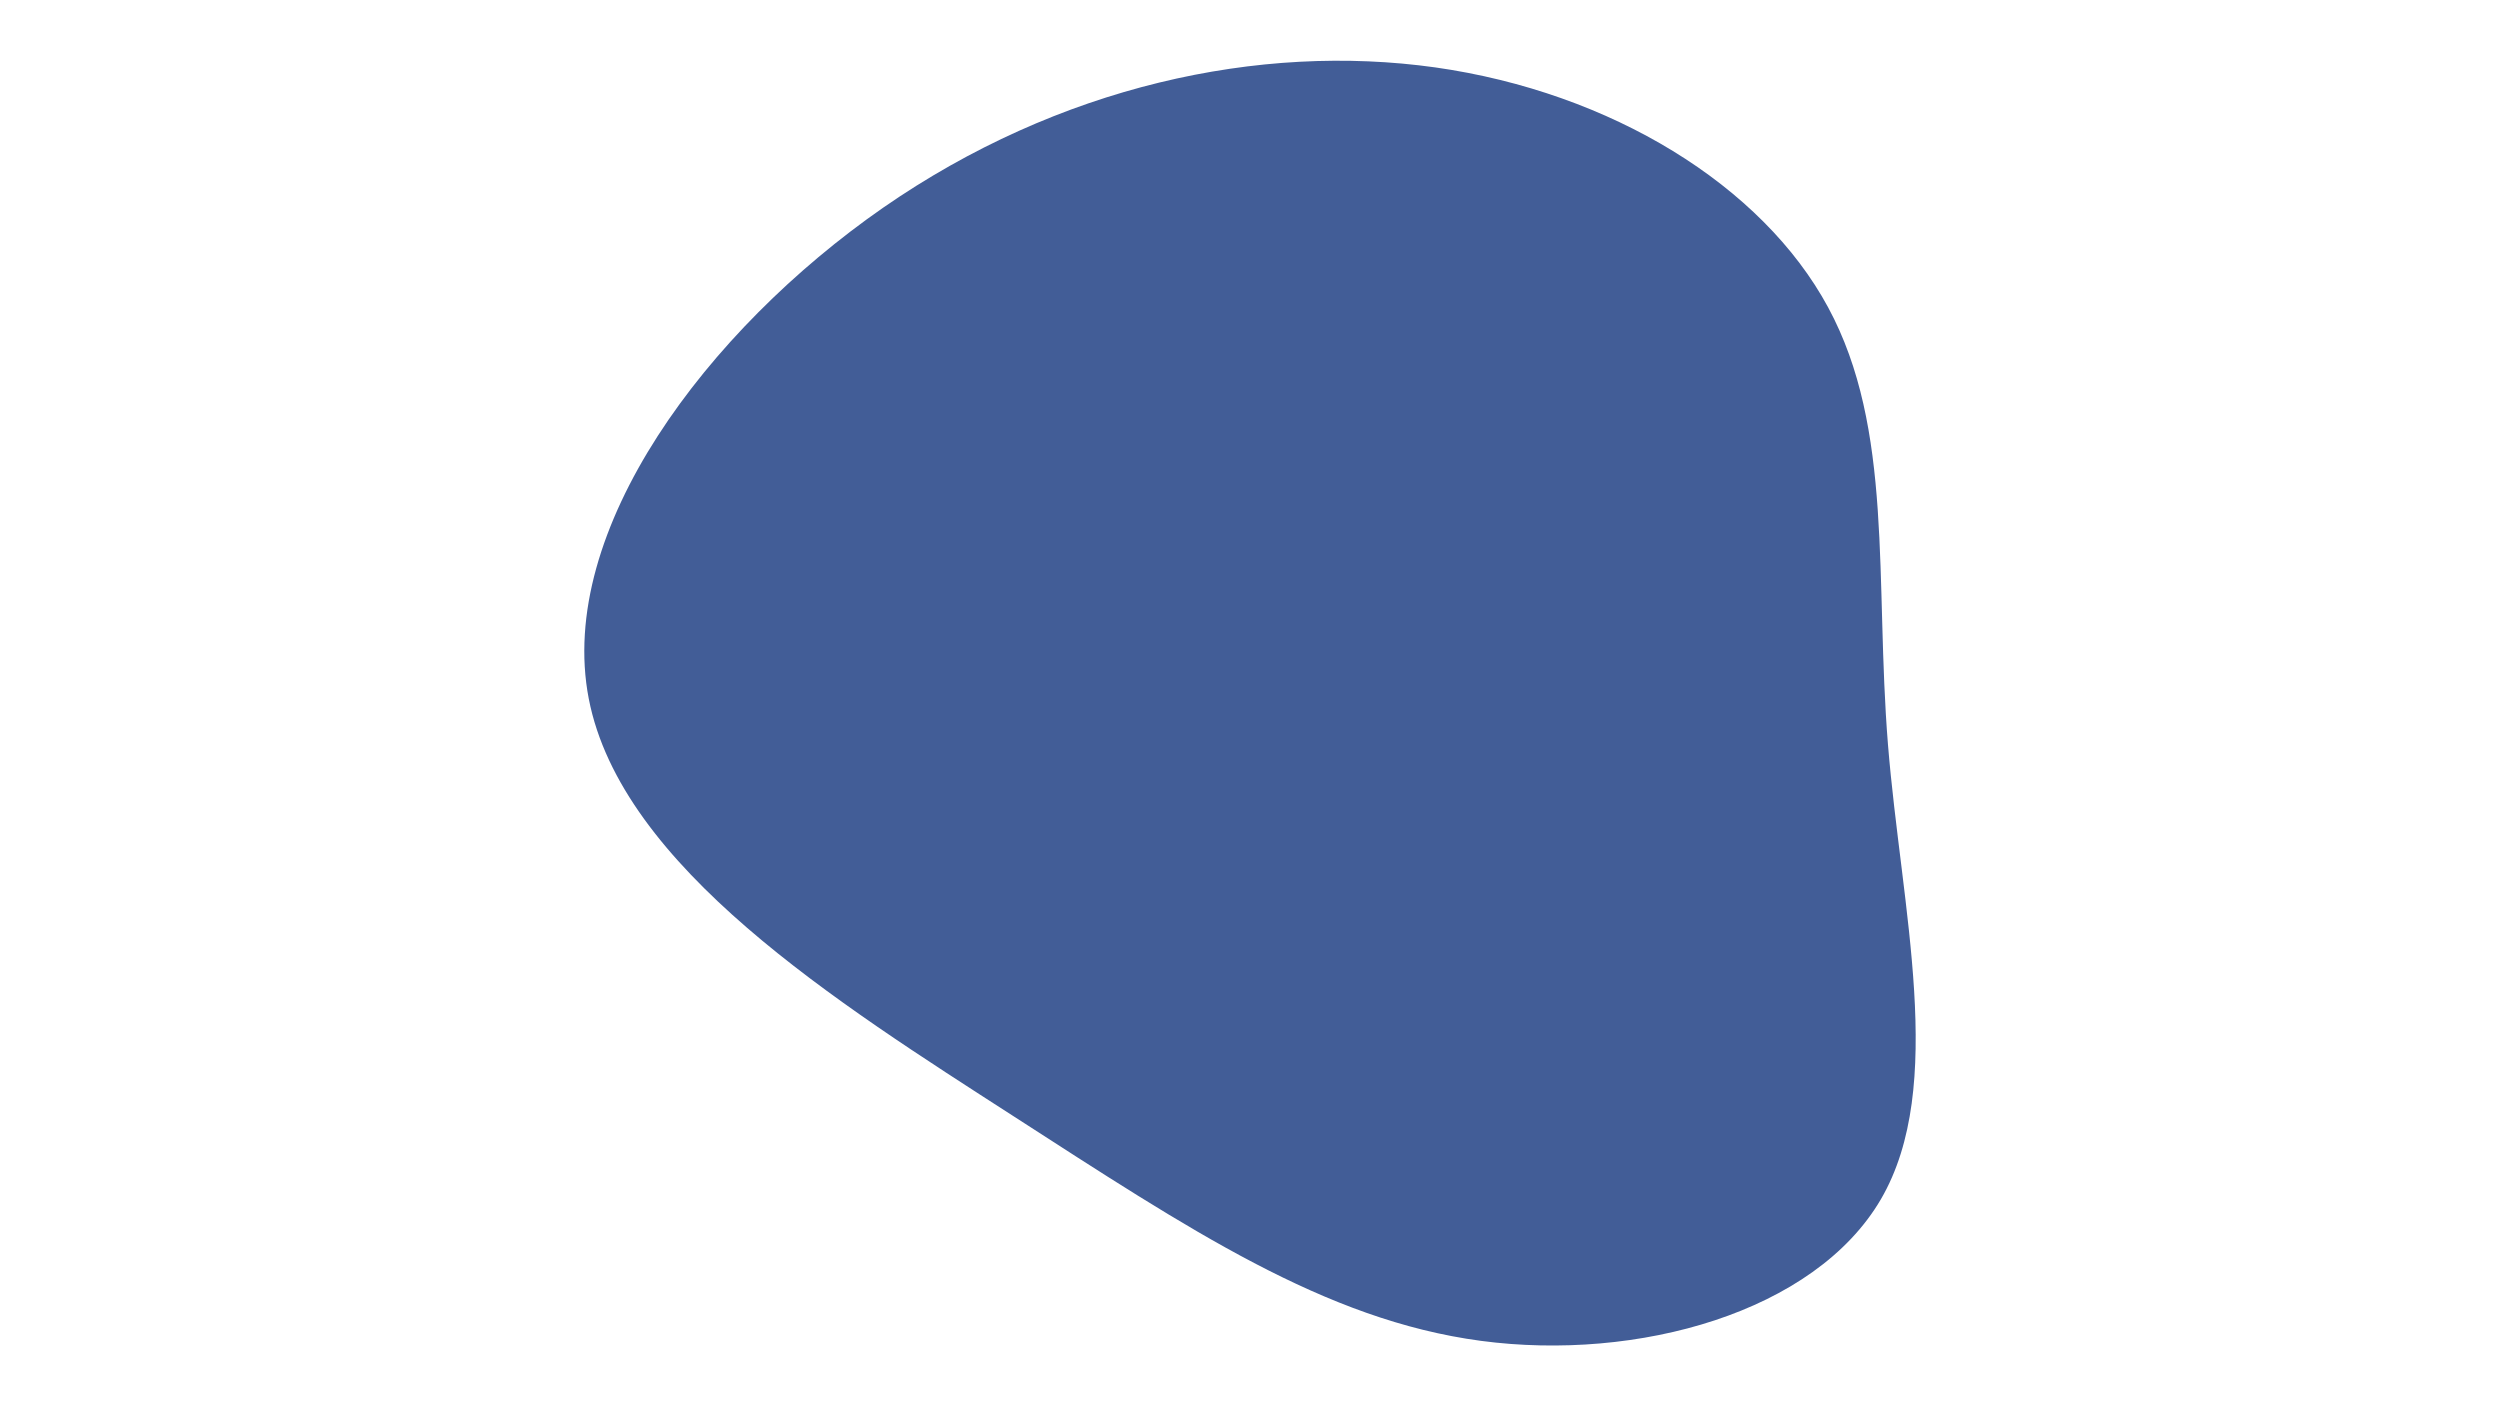
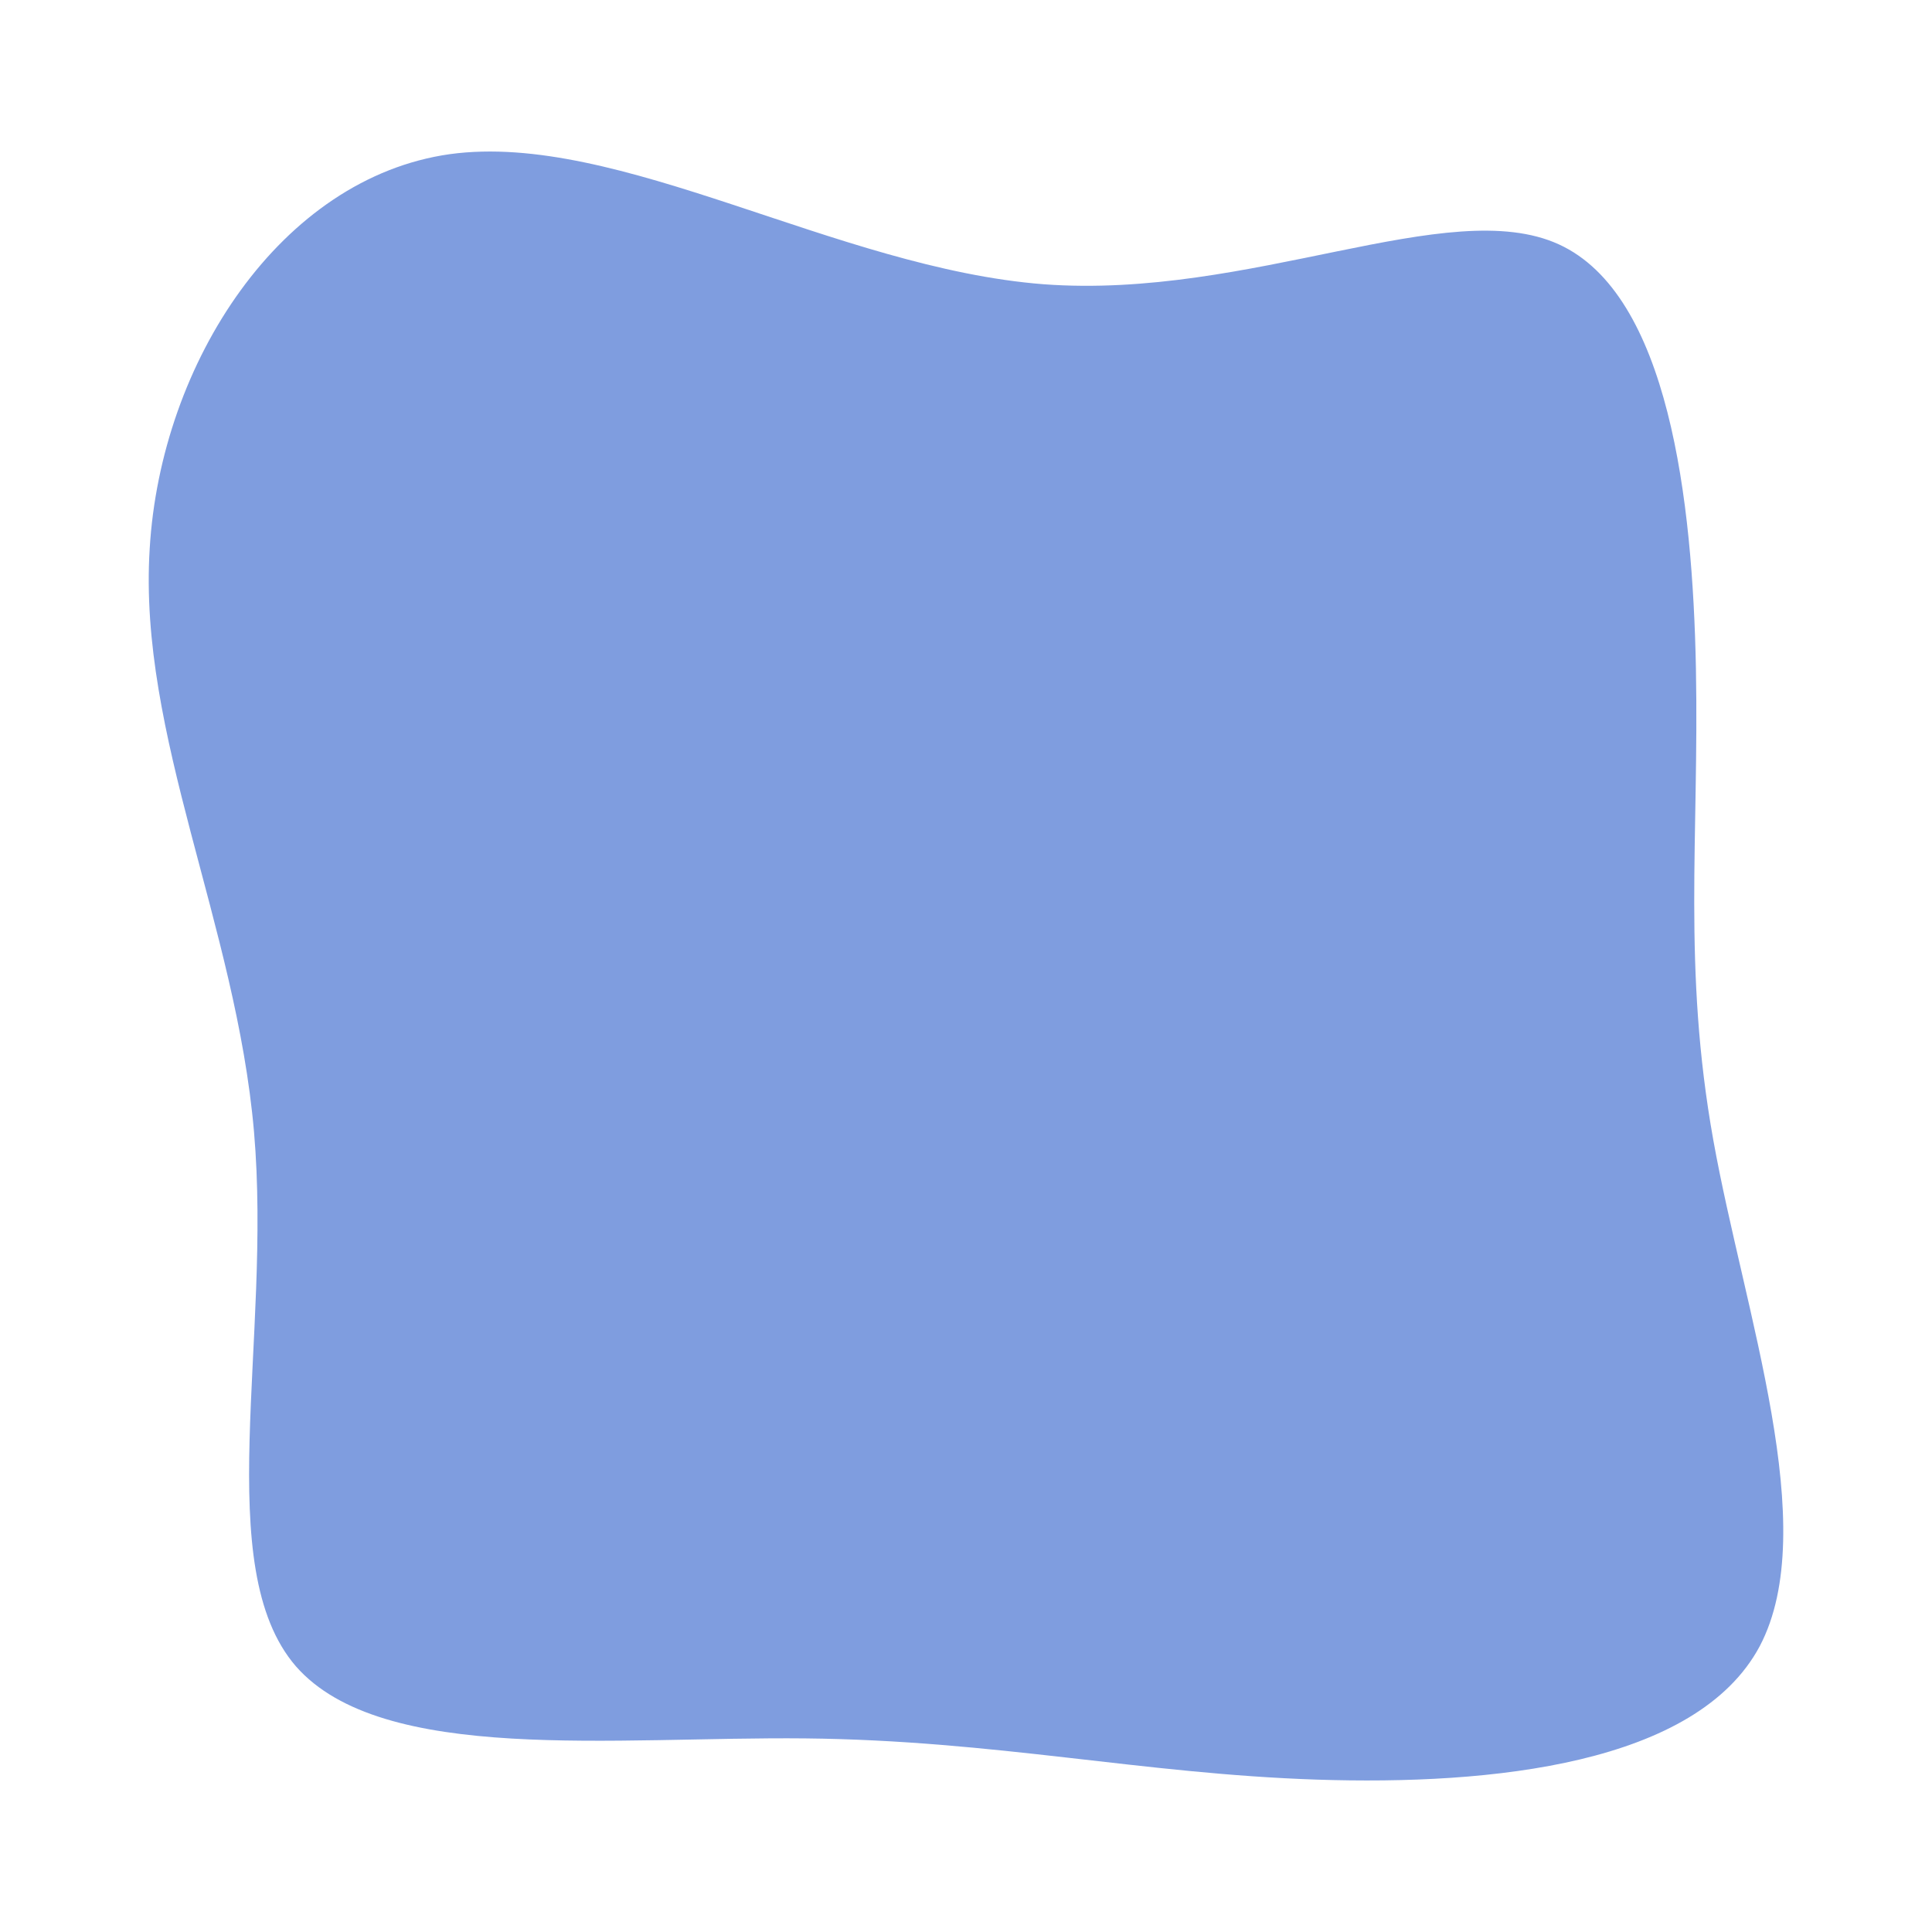
- <svg xmlns="http://www.w3.org/2000/svg" id="visual" viewBox="0 0 960 540" width="960" height="540" version="1.1">
-   <g transform="translate(560.6791 280.7886)">
-     <path d="M141.3 -162.8C166.6 -116 159.2 -58 164.3 5.1C169.4 68.1 186.9 136.2 161.6 179.7C136.2 223.2 68.1 242.1 8 234.1C-52.1 226.1 -104.2 191.2 -171.7 147.7C-239.2 104.2 -322.1 52.1 -334.6 -12.5C-347.1 -77.1 -289.1 -154.1 -221.6 -201C-154.1 -247.8 -77.1 -264.4 -9.5 -254.9C58 -245.3 116 -209.6 141.3 -162.8" fill="#425d97" />
+ <svg xmlns="http://www.w3.org/2000/svg" id="visual" viewBox="0 0 300 300" width="300" height="300" version="1.1">
+   <g transform="translate(163.6427 156.7376)">
+     <path d="M78.4 -118.8C95.5 -111 99.2 -79 99.7 -52.9C100.2 -26.7 97.6 -6.5 102.4 20.3C107.2 47.1 119.3 80.5 109.6 98.9C99.8 117.2 68.1 120.5 40.8 119.6C13.6 118.7 -9.1 113.5 -38.6 113.2C-68.1 112.9 -104.3 117.3 -117.7 102C-131 86.6 -121.4 51.3 -124.2 19C-127 -13.2 -142.2 -42.6 -140.4 -71.5C-138.7 -100.5 -120 -129.1 -93.8 -132.8C-67.6 -136.4 -33.8 -115.1 -1.6 -112.6C30.6 -110.2 61.3 -126.6 78.4 -118.8" fill="#7f9ddf" />
  </g>
</svg>
